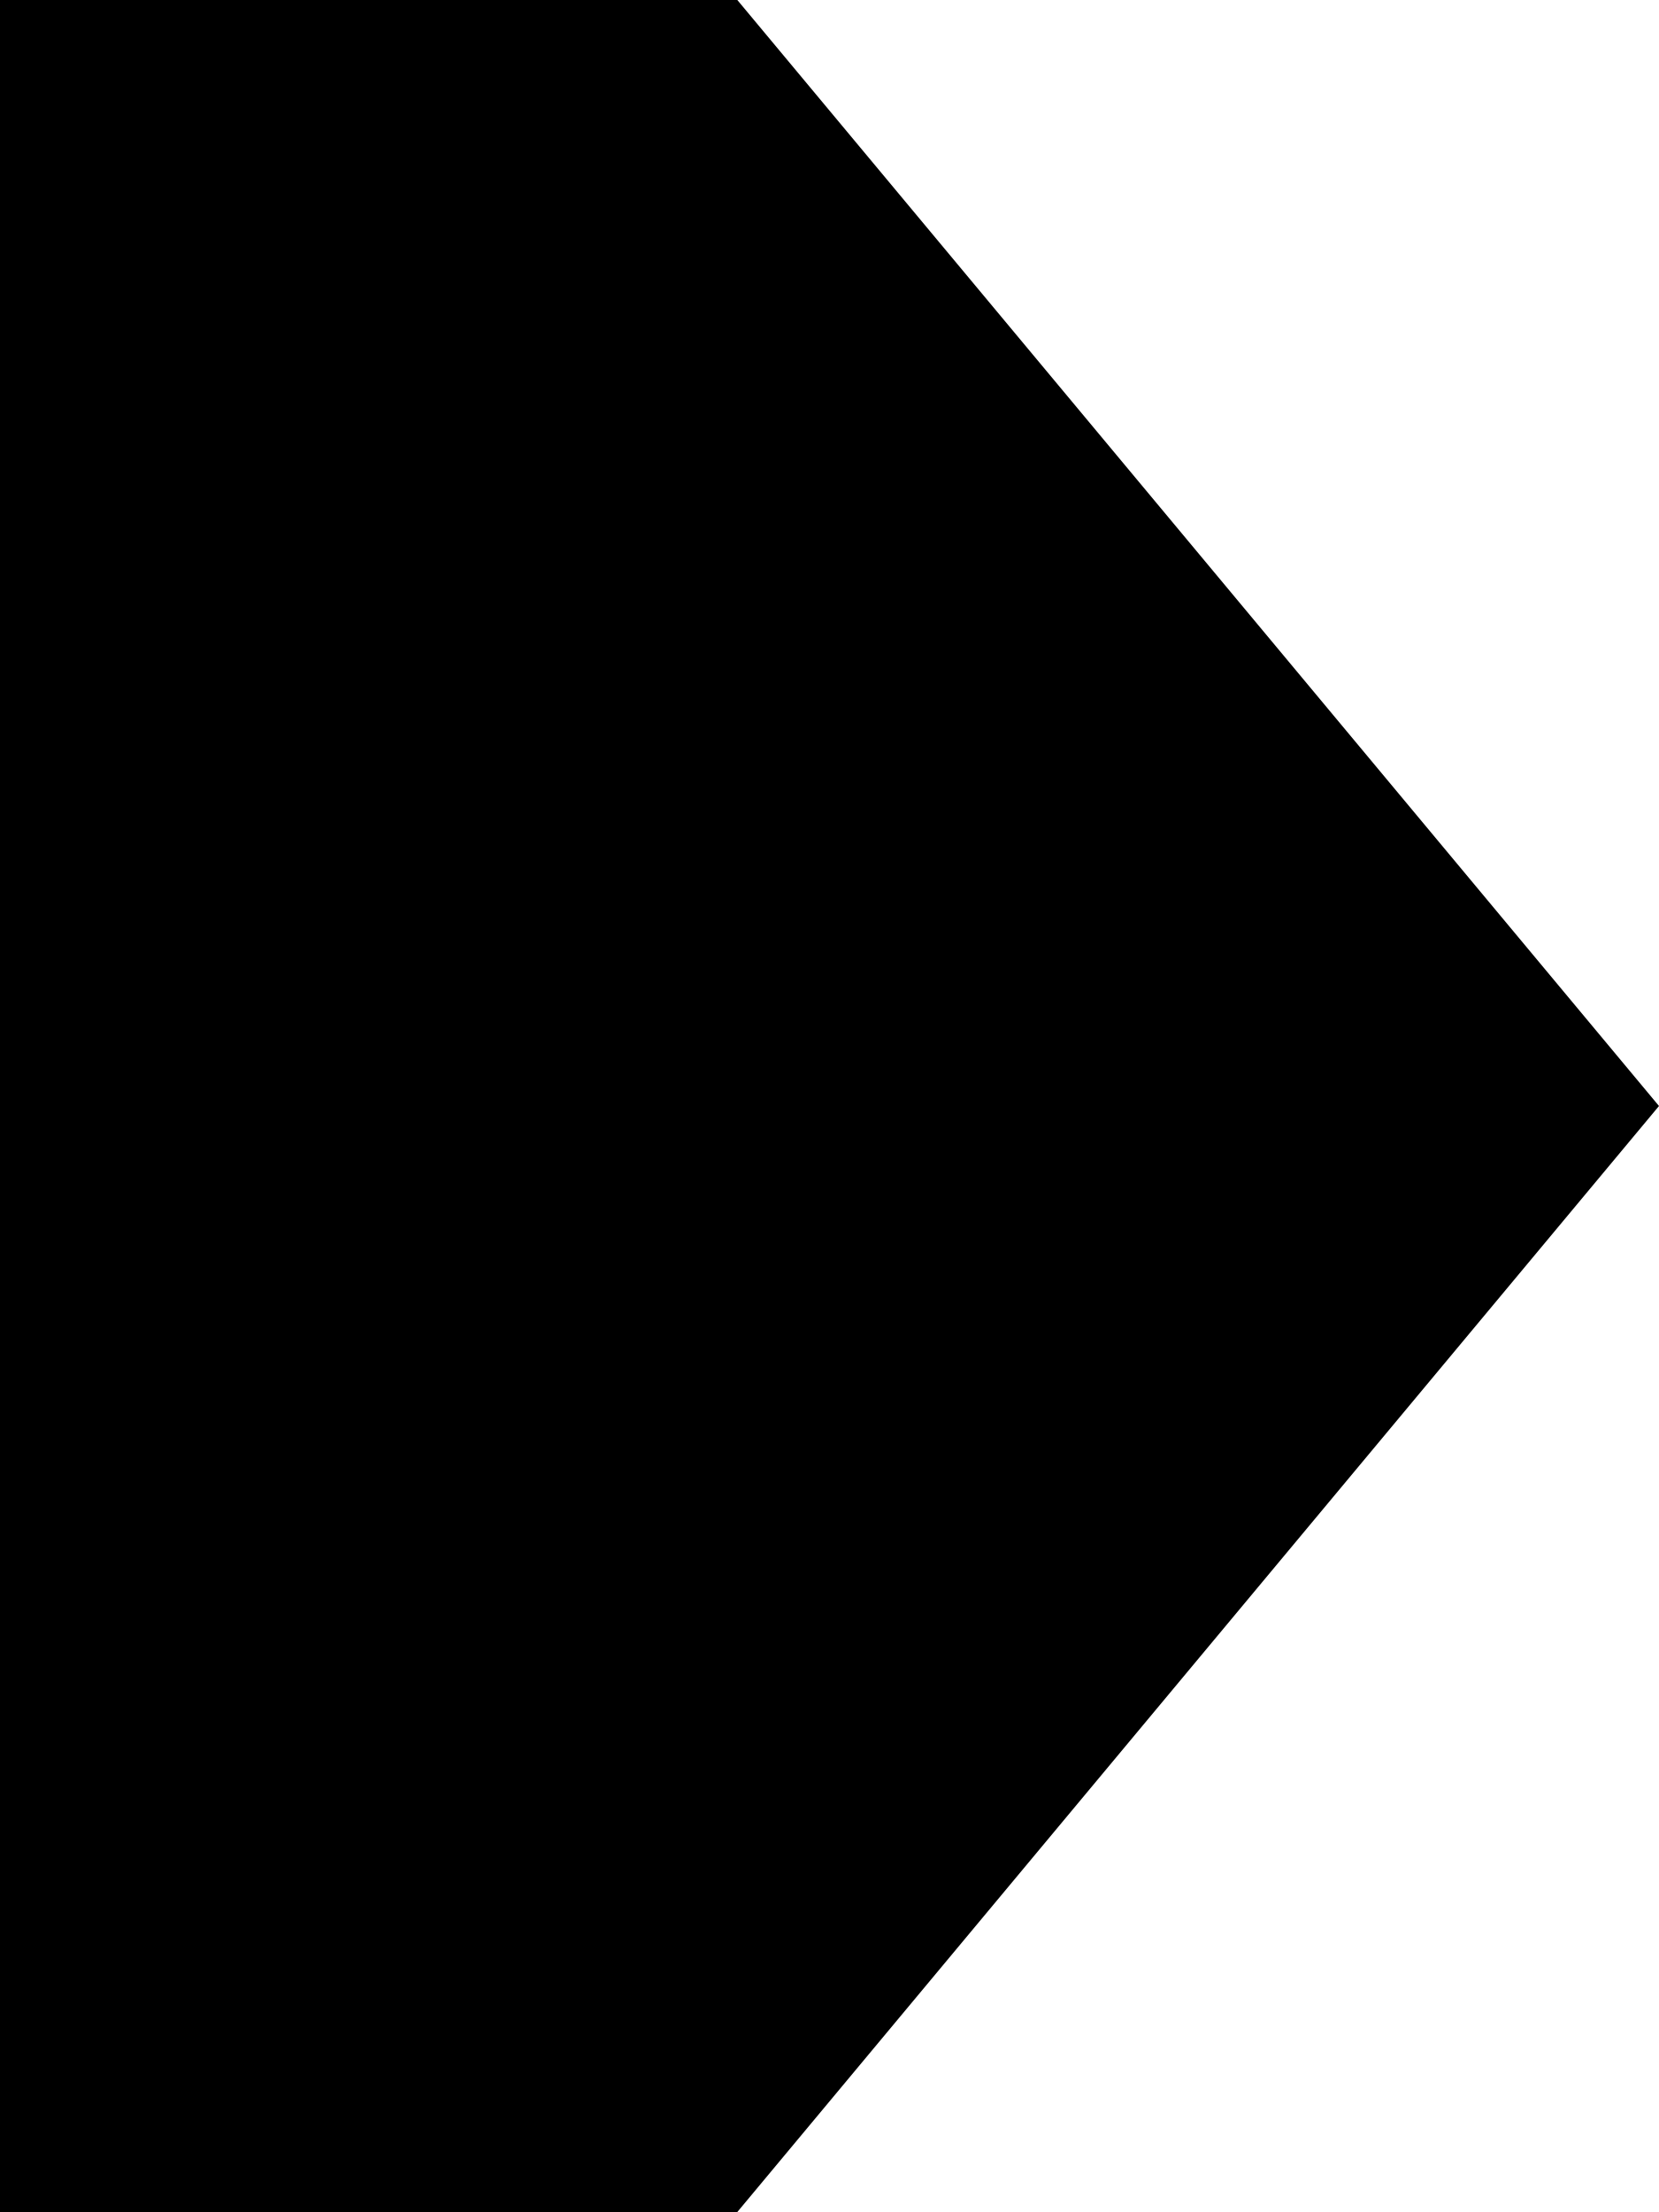
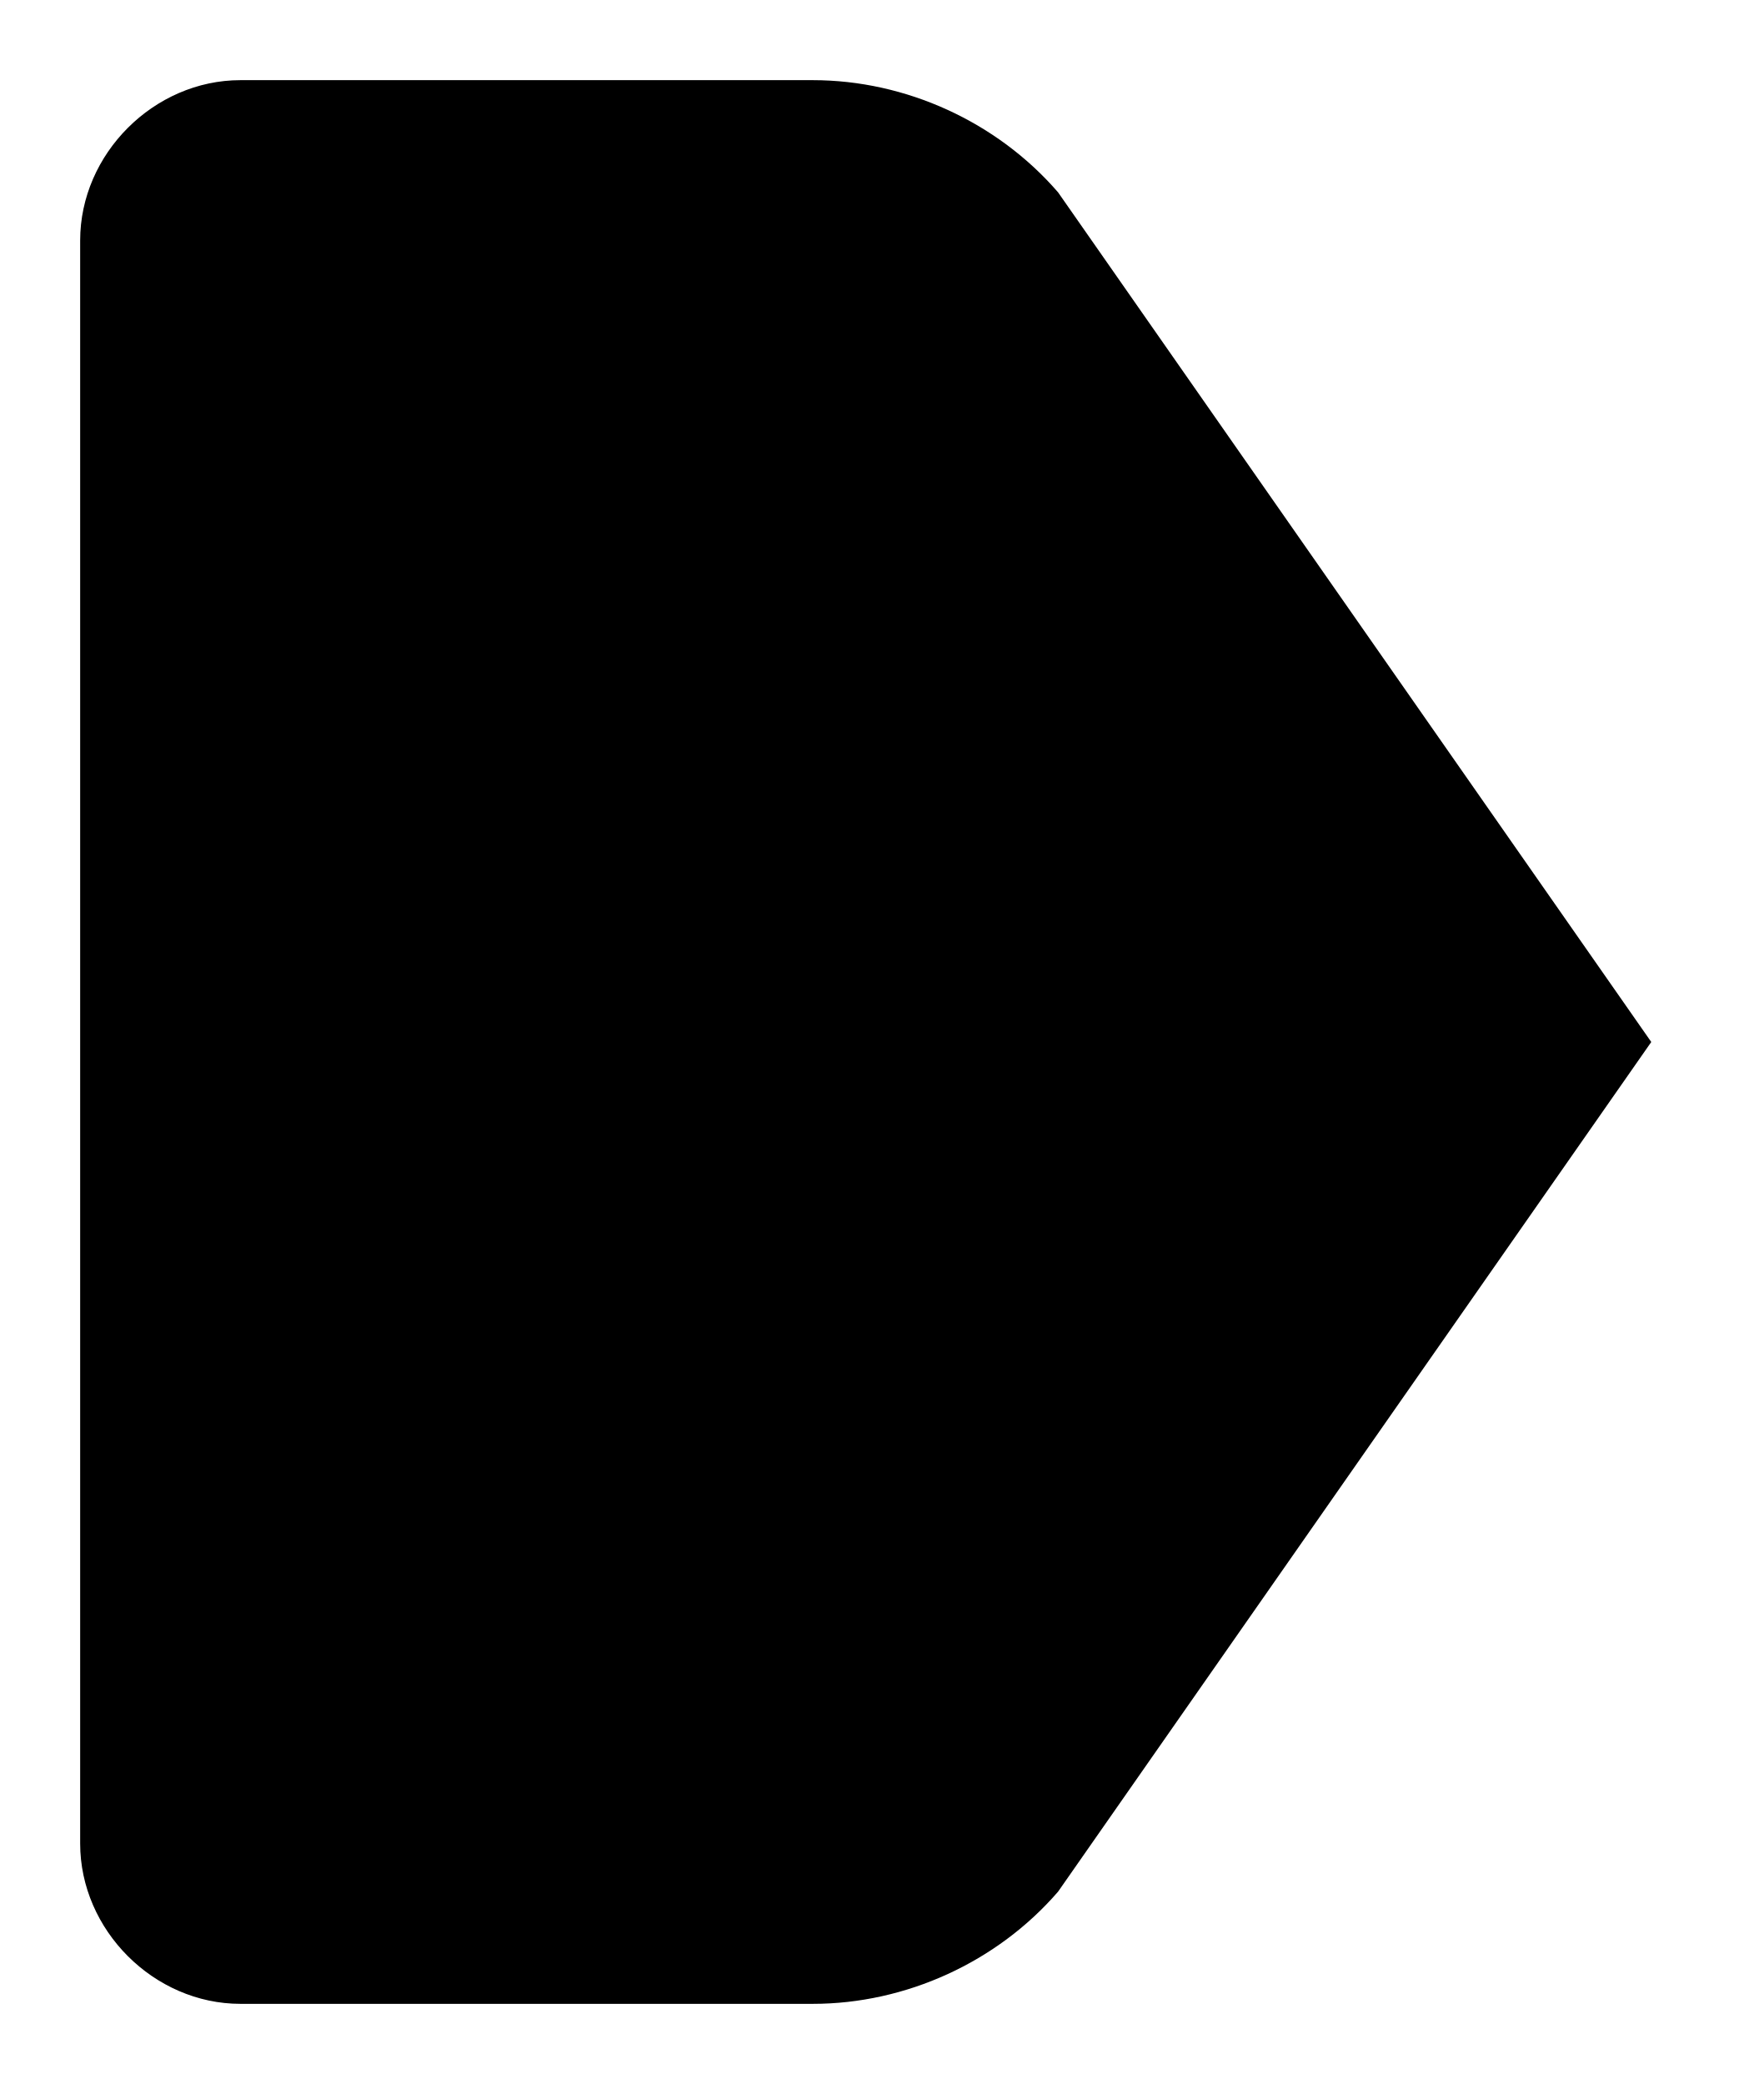
- <svg xmlns="http://www.w3.org/2000/svg" width="9px" height="12px" viewBox="0 0 9 12" version="1.1">
-   <g id="columnmarkergroup" stroke-width="1" fill-rule="evenodd">
-     <polygon id="columnmarker" points="0 0 4 0 9 6 4 12 0 12" />
-   </g>
+ <svg xmlns="http://www.w3.org/2000/svg" viewBox="0 0 11 13" width="11" height="13">
+   <path d="M5.07.5H1.5c-.54 0-1 .46-1 1v10c0 .54.46 1 1 1h3.57c.58 0 1.15-.26 1.53-.7l3.7-5.3-3.7-5.3C6.22.76 5.65.5 5.07.5z" />
</svg>
